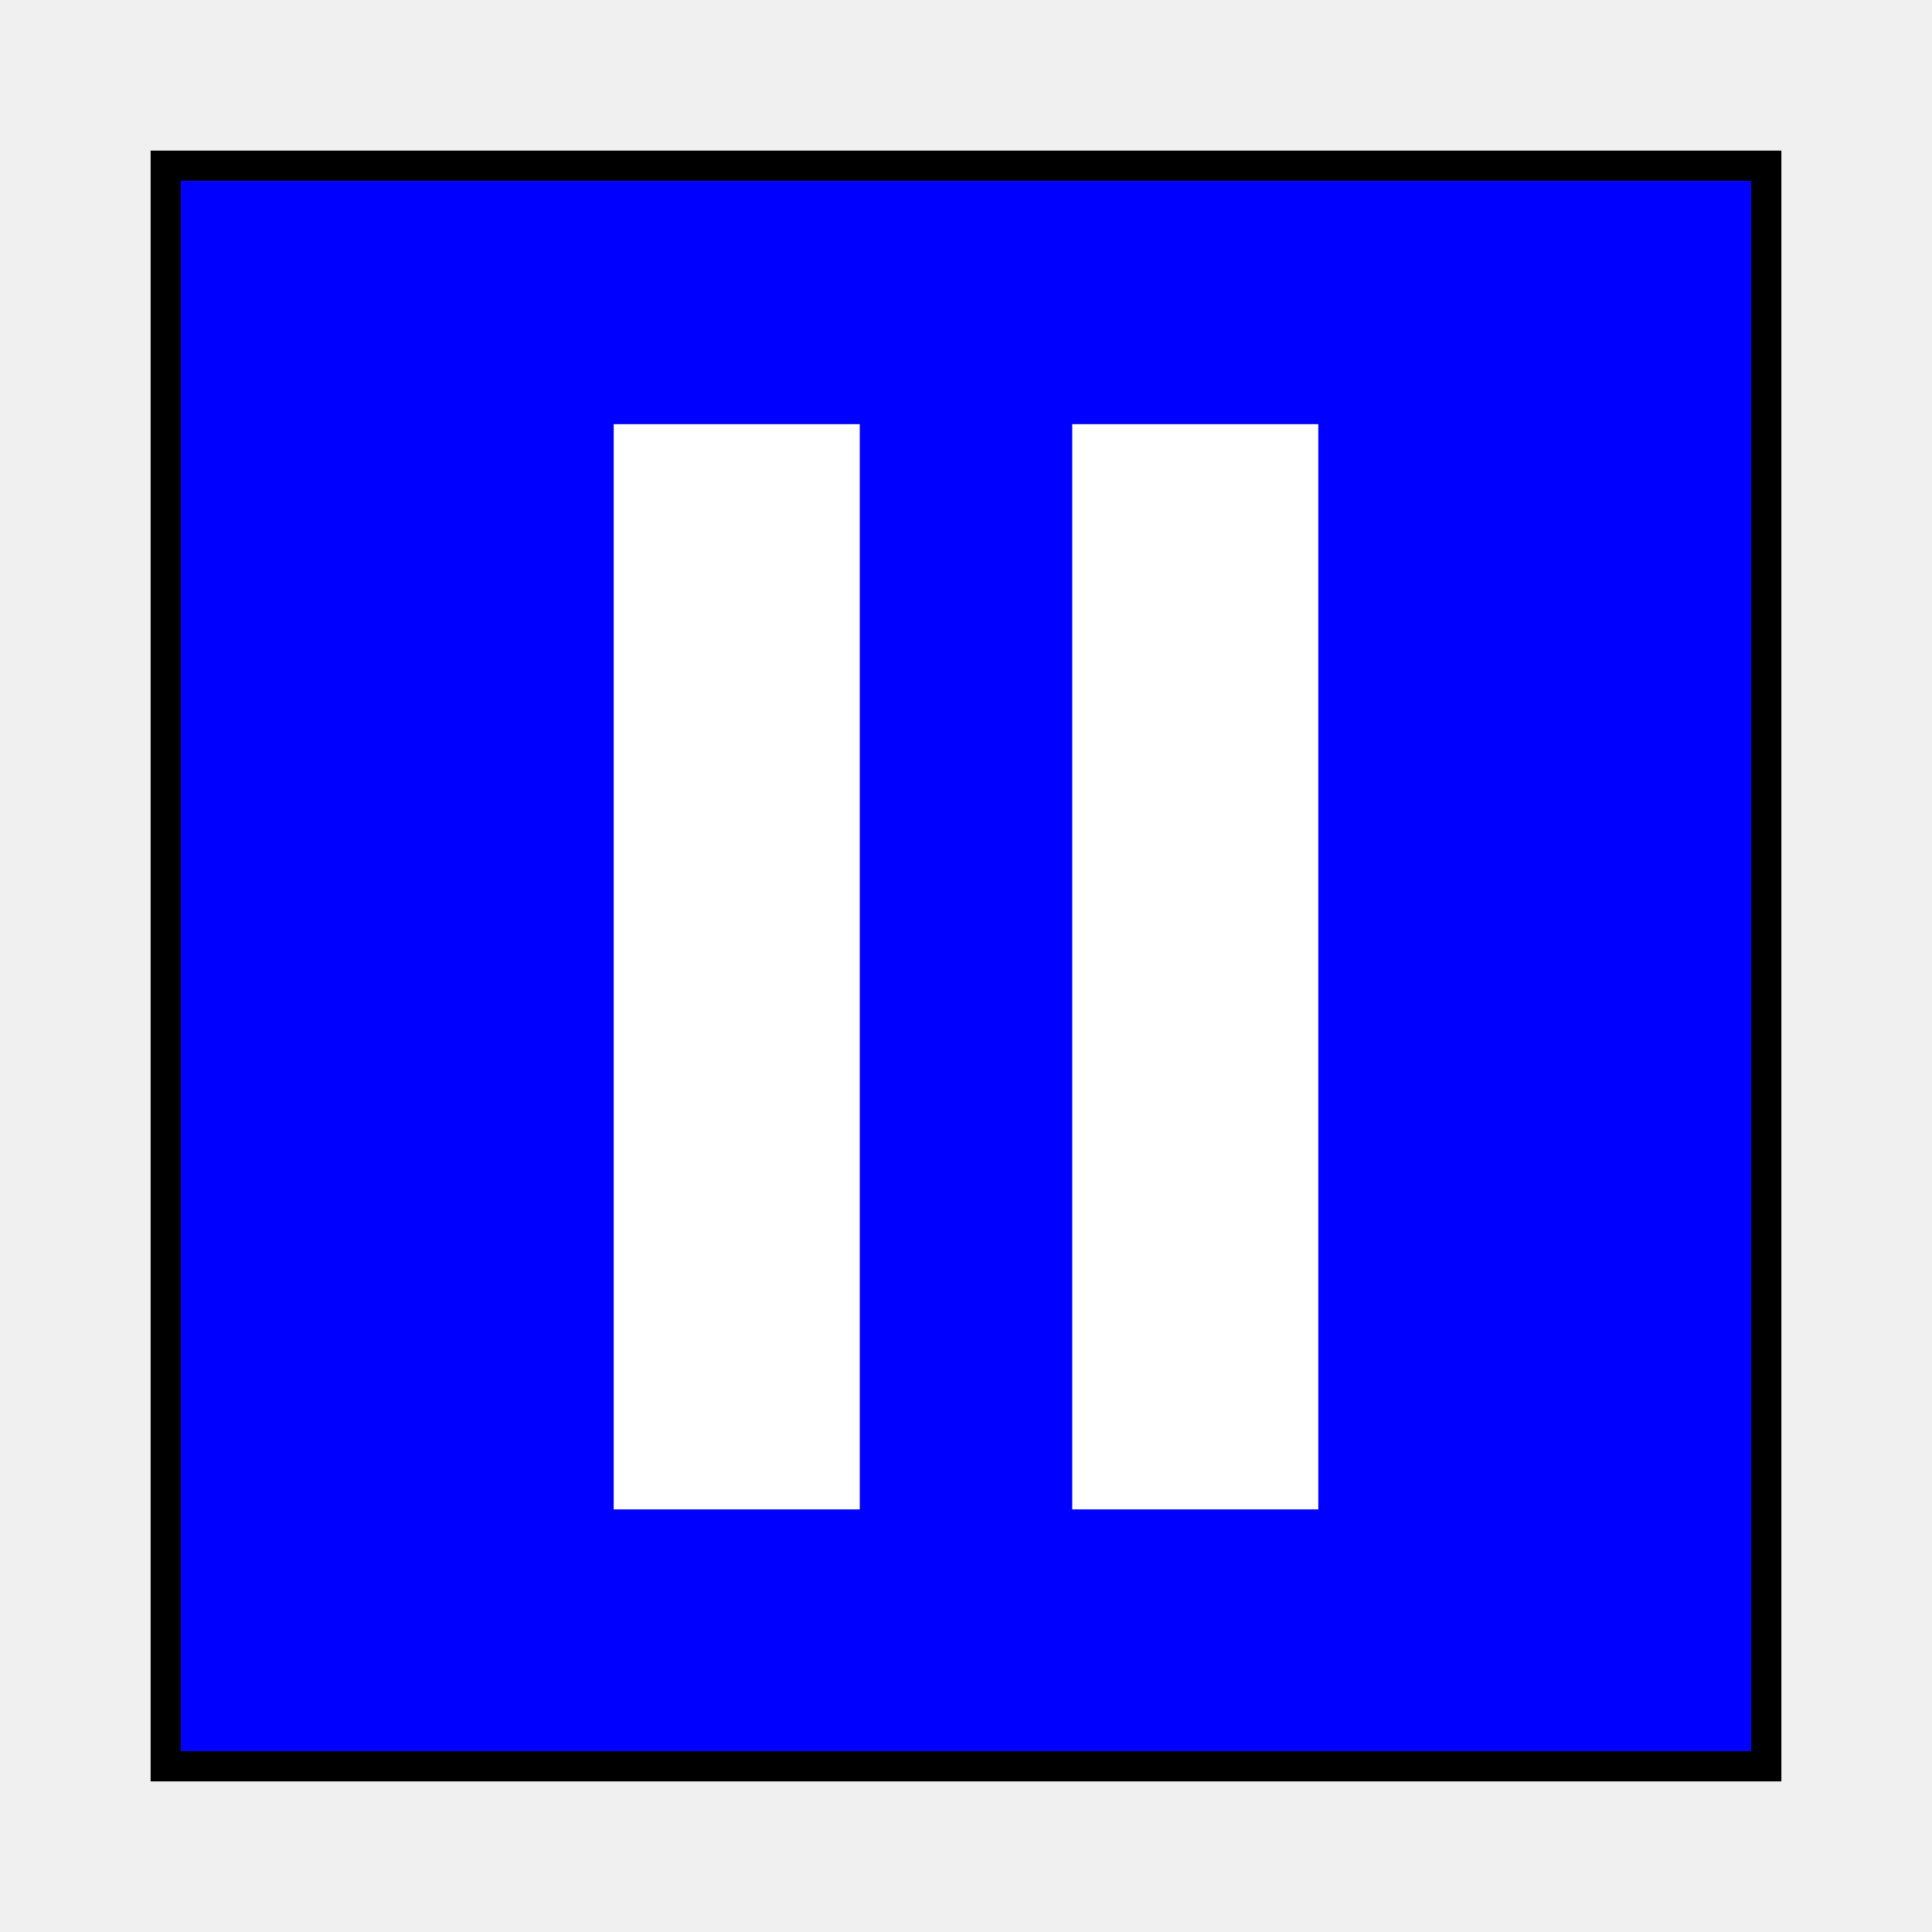
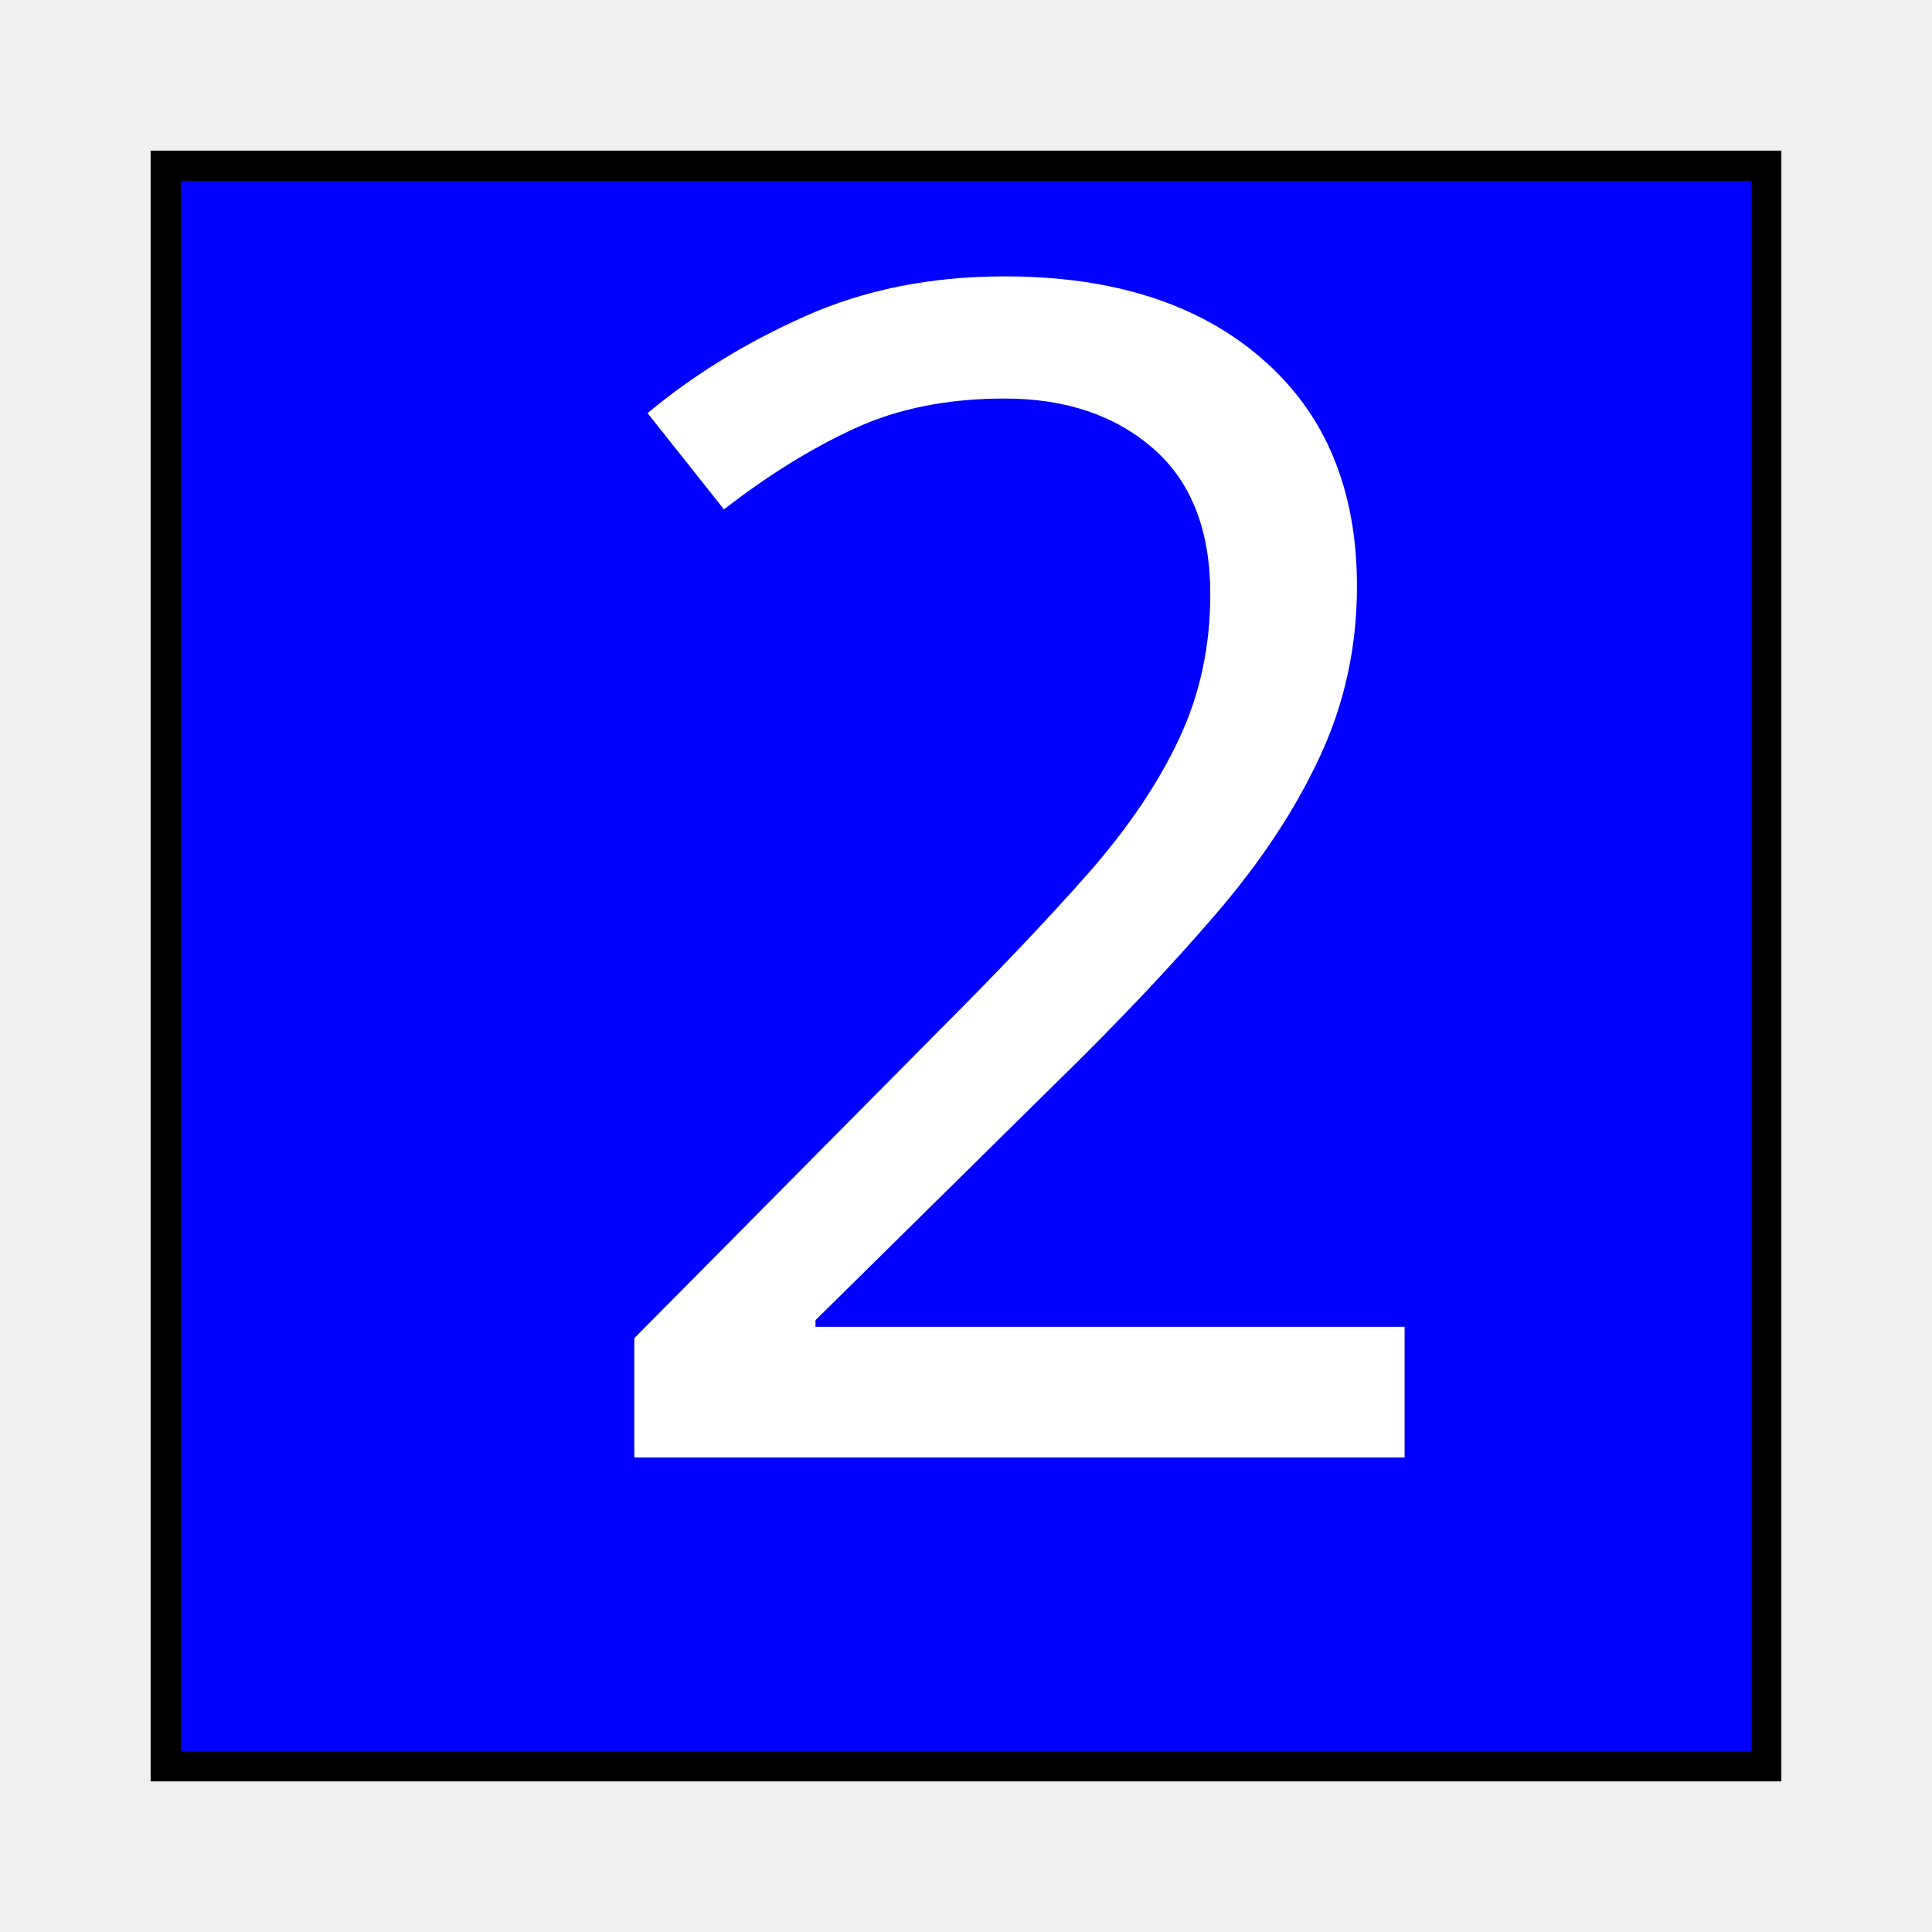
<svg xmlns="http://www.w3.org/2000/svg" width="64" height="64" viewBox="0 0 64 64">
  <rect x="5.49" y="5.49" width="53.02" height="53.02" fill="blue" stroke="#000" stroke-miterlimit="10" />
-   <g>
-     <path d="M28.48,14.05V50H20.33V14.05Z" fill="#fff" />
-     <path d="M43.67,14.05V50H35.52V14.05Z" fill="#fff" />
-   </g>
+   <text transform="translate(18.42 48.28)" font-size="54.04" fill="#fff" font-family="MyriadPro-Regular, Myriad Pro">2</text>
</svg>
